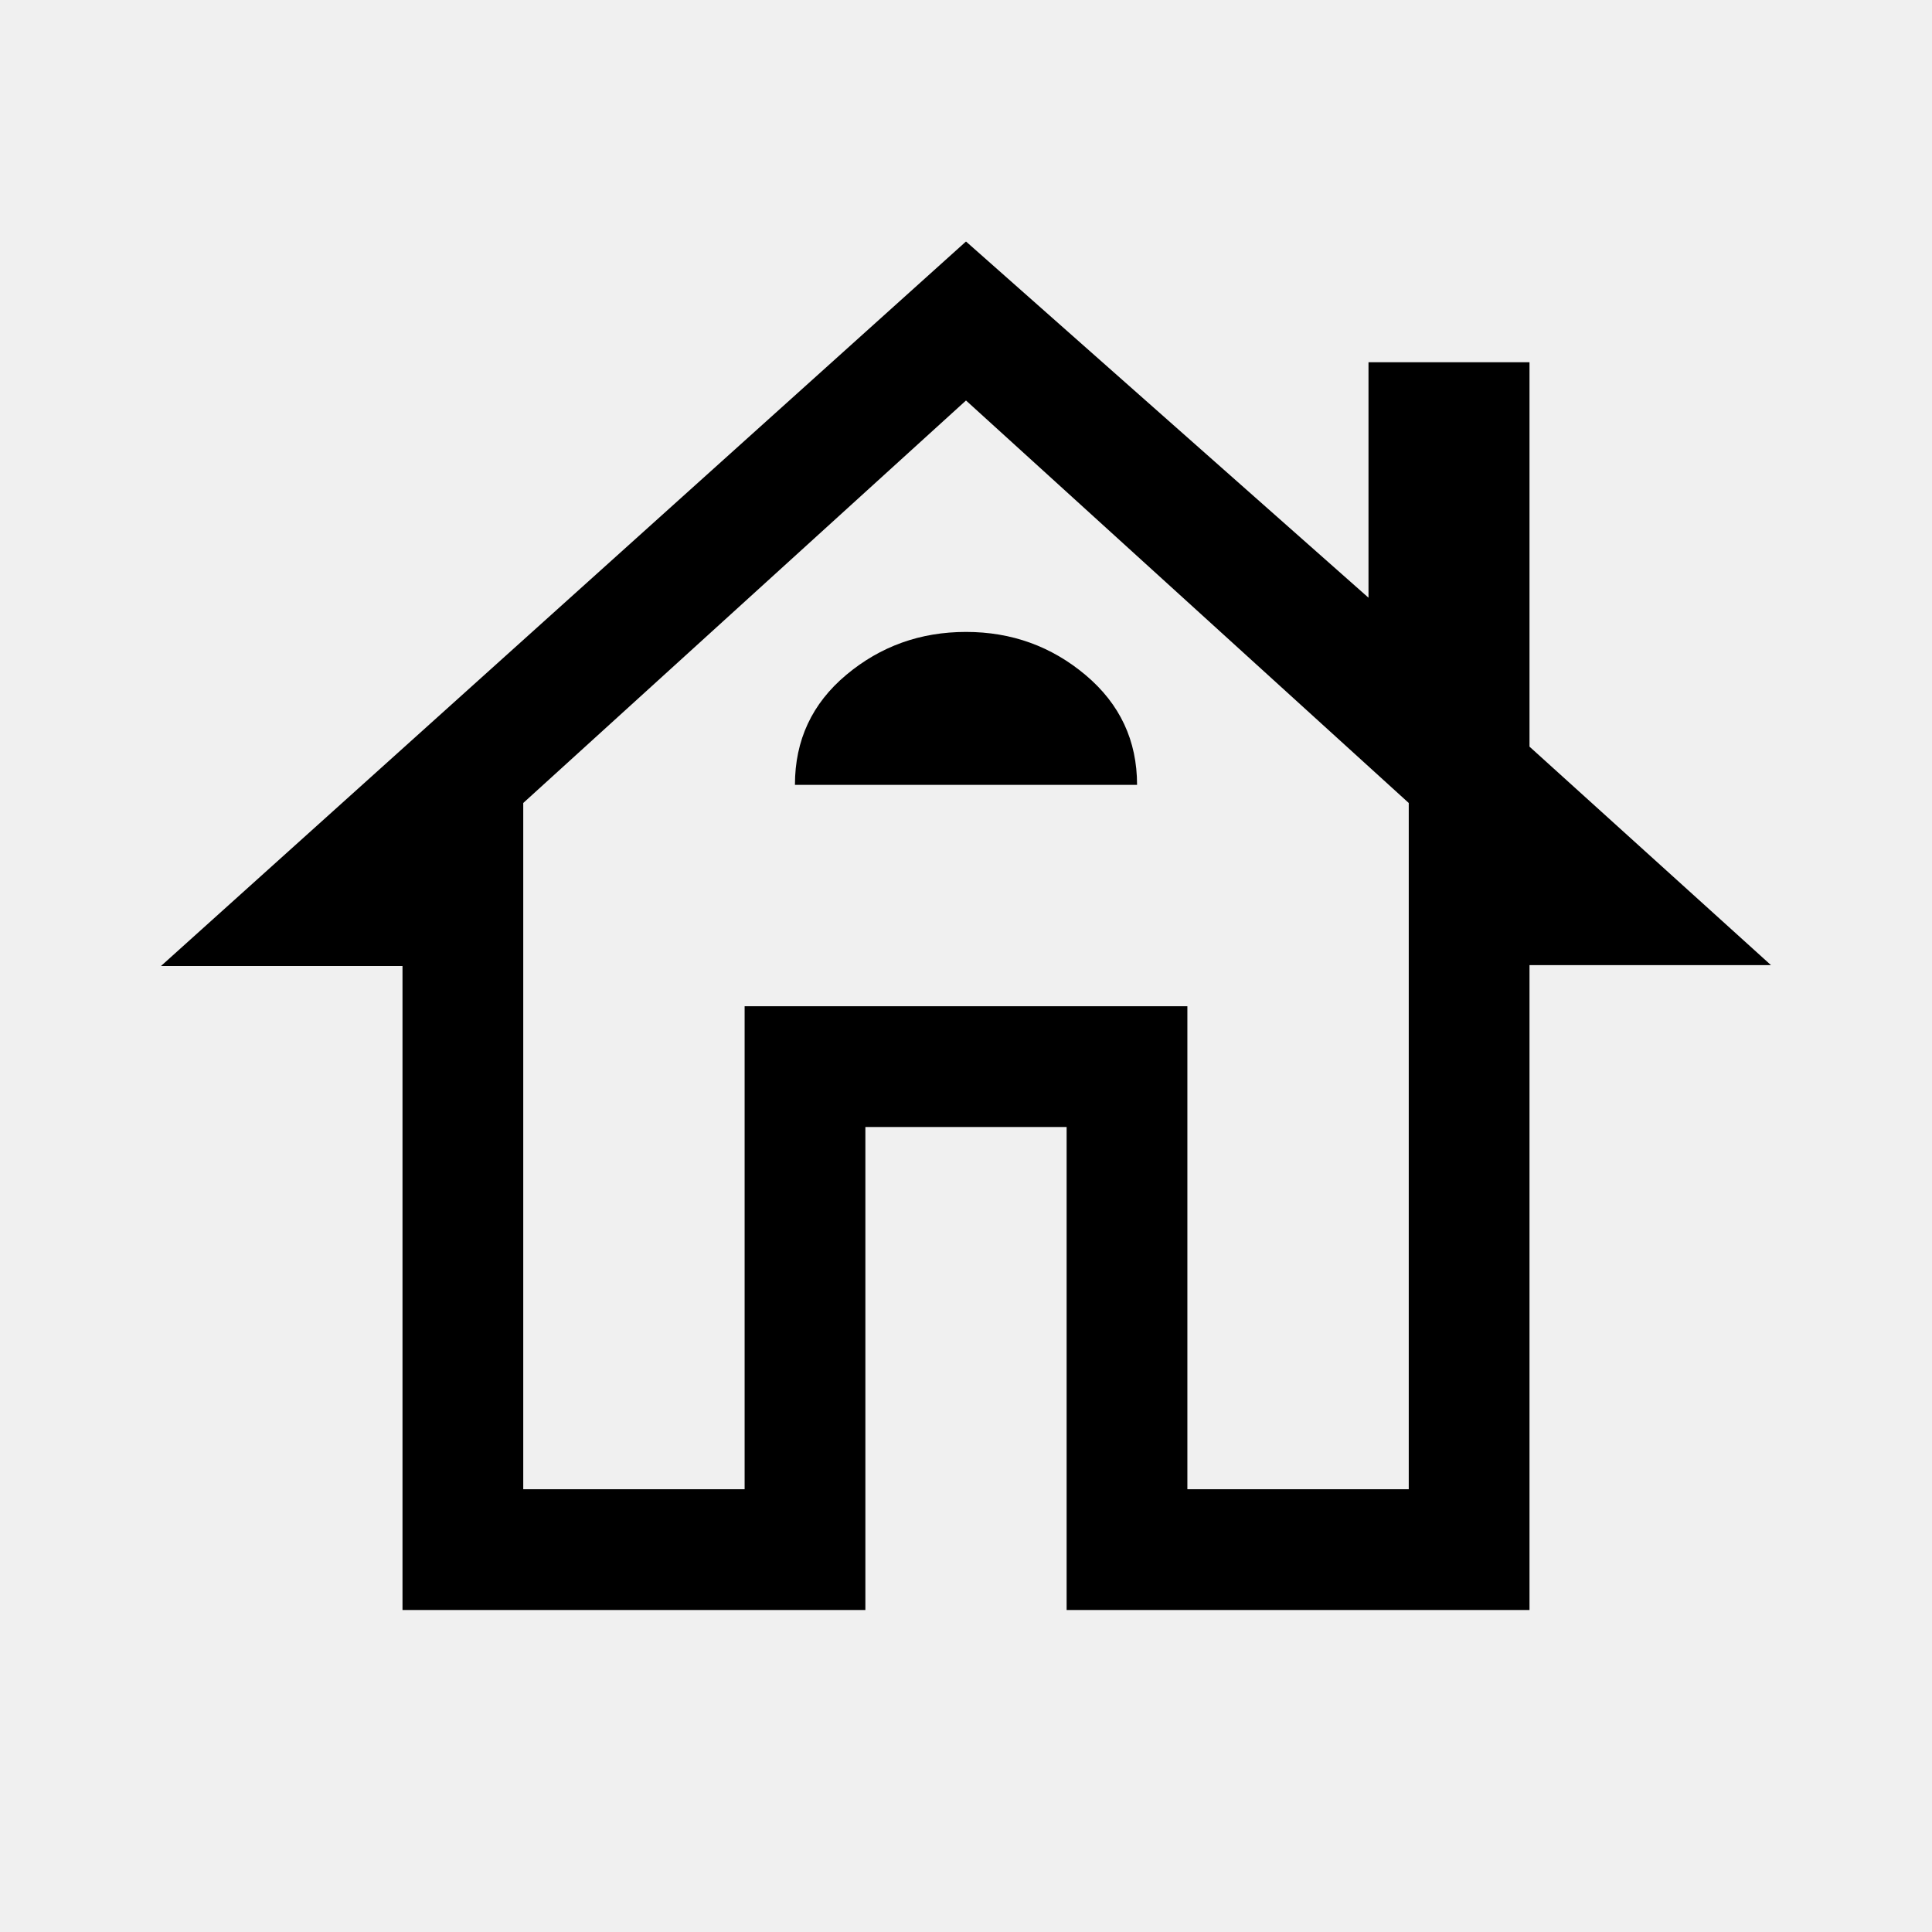
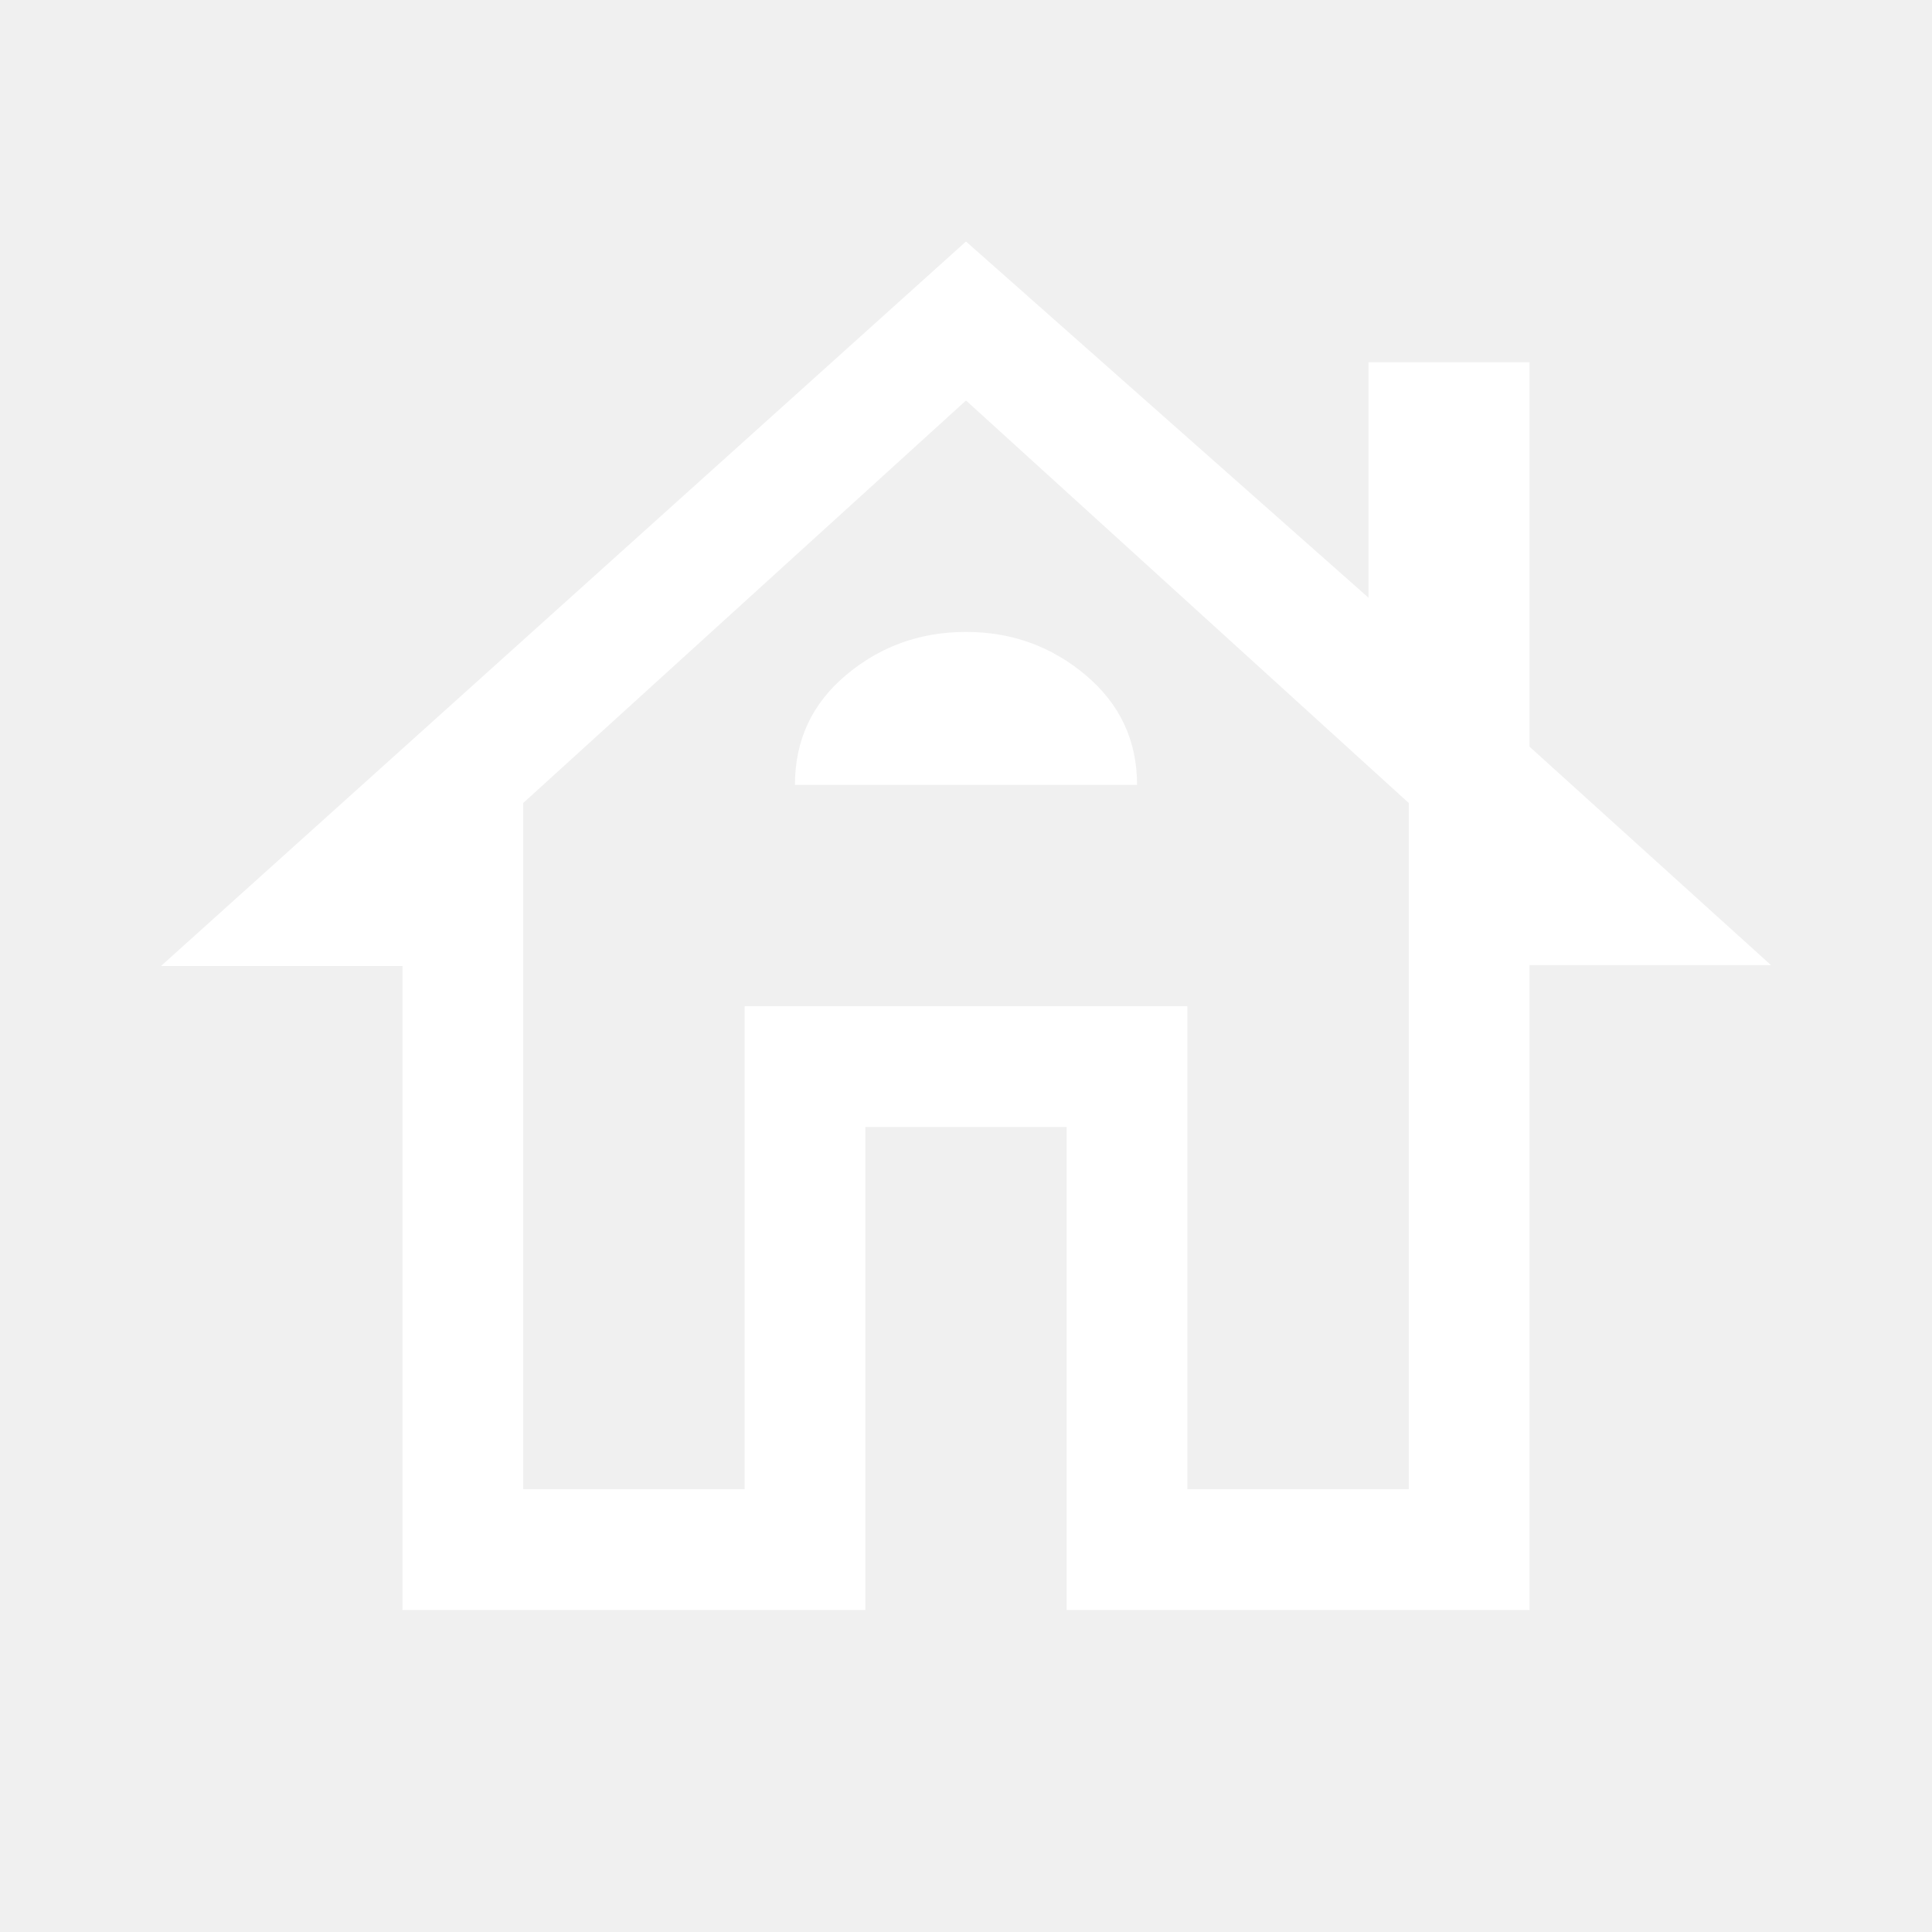
<svg xmlns="http://www.w3.org/2000/svg" height="48" viewBox="0 96 960 960" width="48">
-   <path d="M200 896V576H80l400-360 200 177V276h80v191l120 108.574H760V896H530V656H430v240H200Zm60-60h110V596h220v240h110V495L480 295 260 495v341Zm110-240h220-220Zm25-110h170q0-33-25.5-54.5T480 410q-34 0-59.5 21.342Q395 452.685 395 486Z" />
+   <path fill="white" d="M200 896V576H80l400-360 200 177V276h80v191l120 108.574H760V896H530V656H430v240H200Zm60-60h110V596h220v240h110V495L480 295 260 495v341Zm110-240h220-220Zm25-110h170q0-33-25.5-54.5T480 410q-34 0-59.5 21.342Q395 452.685 395 486Z" />
</svg>
